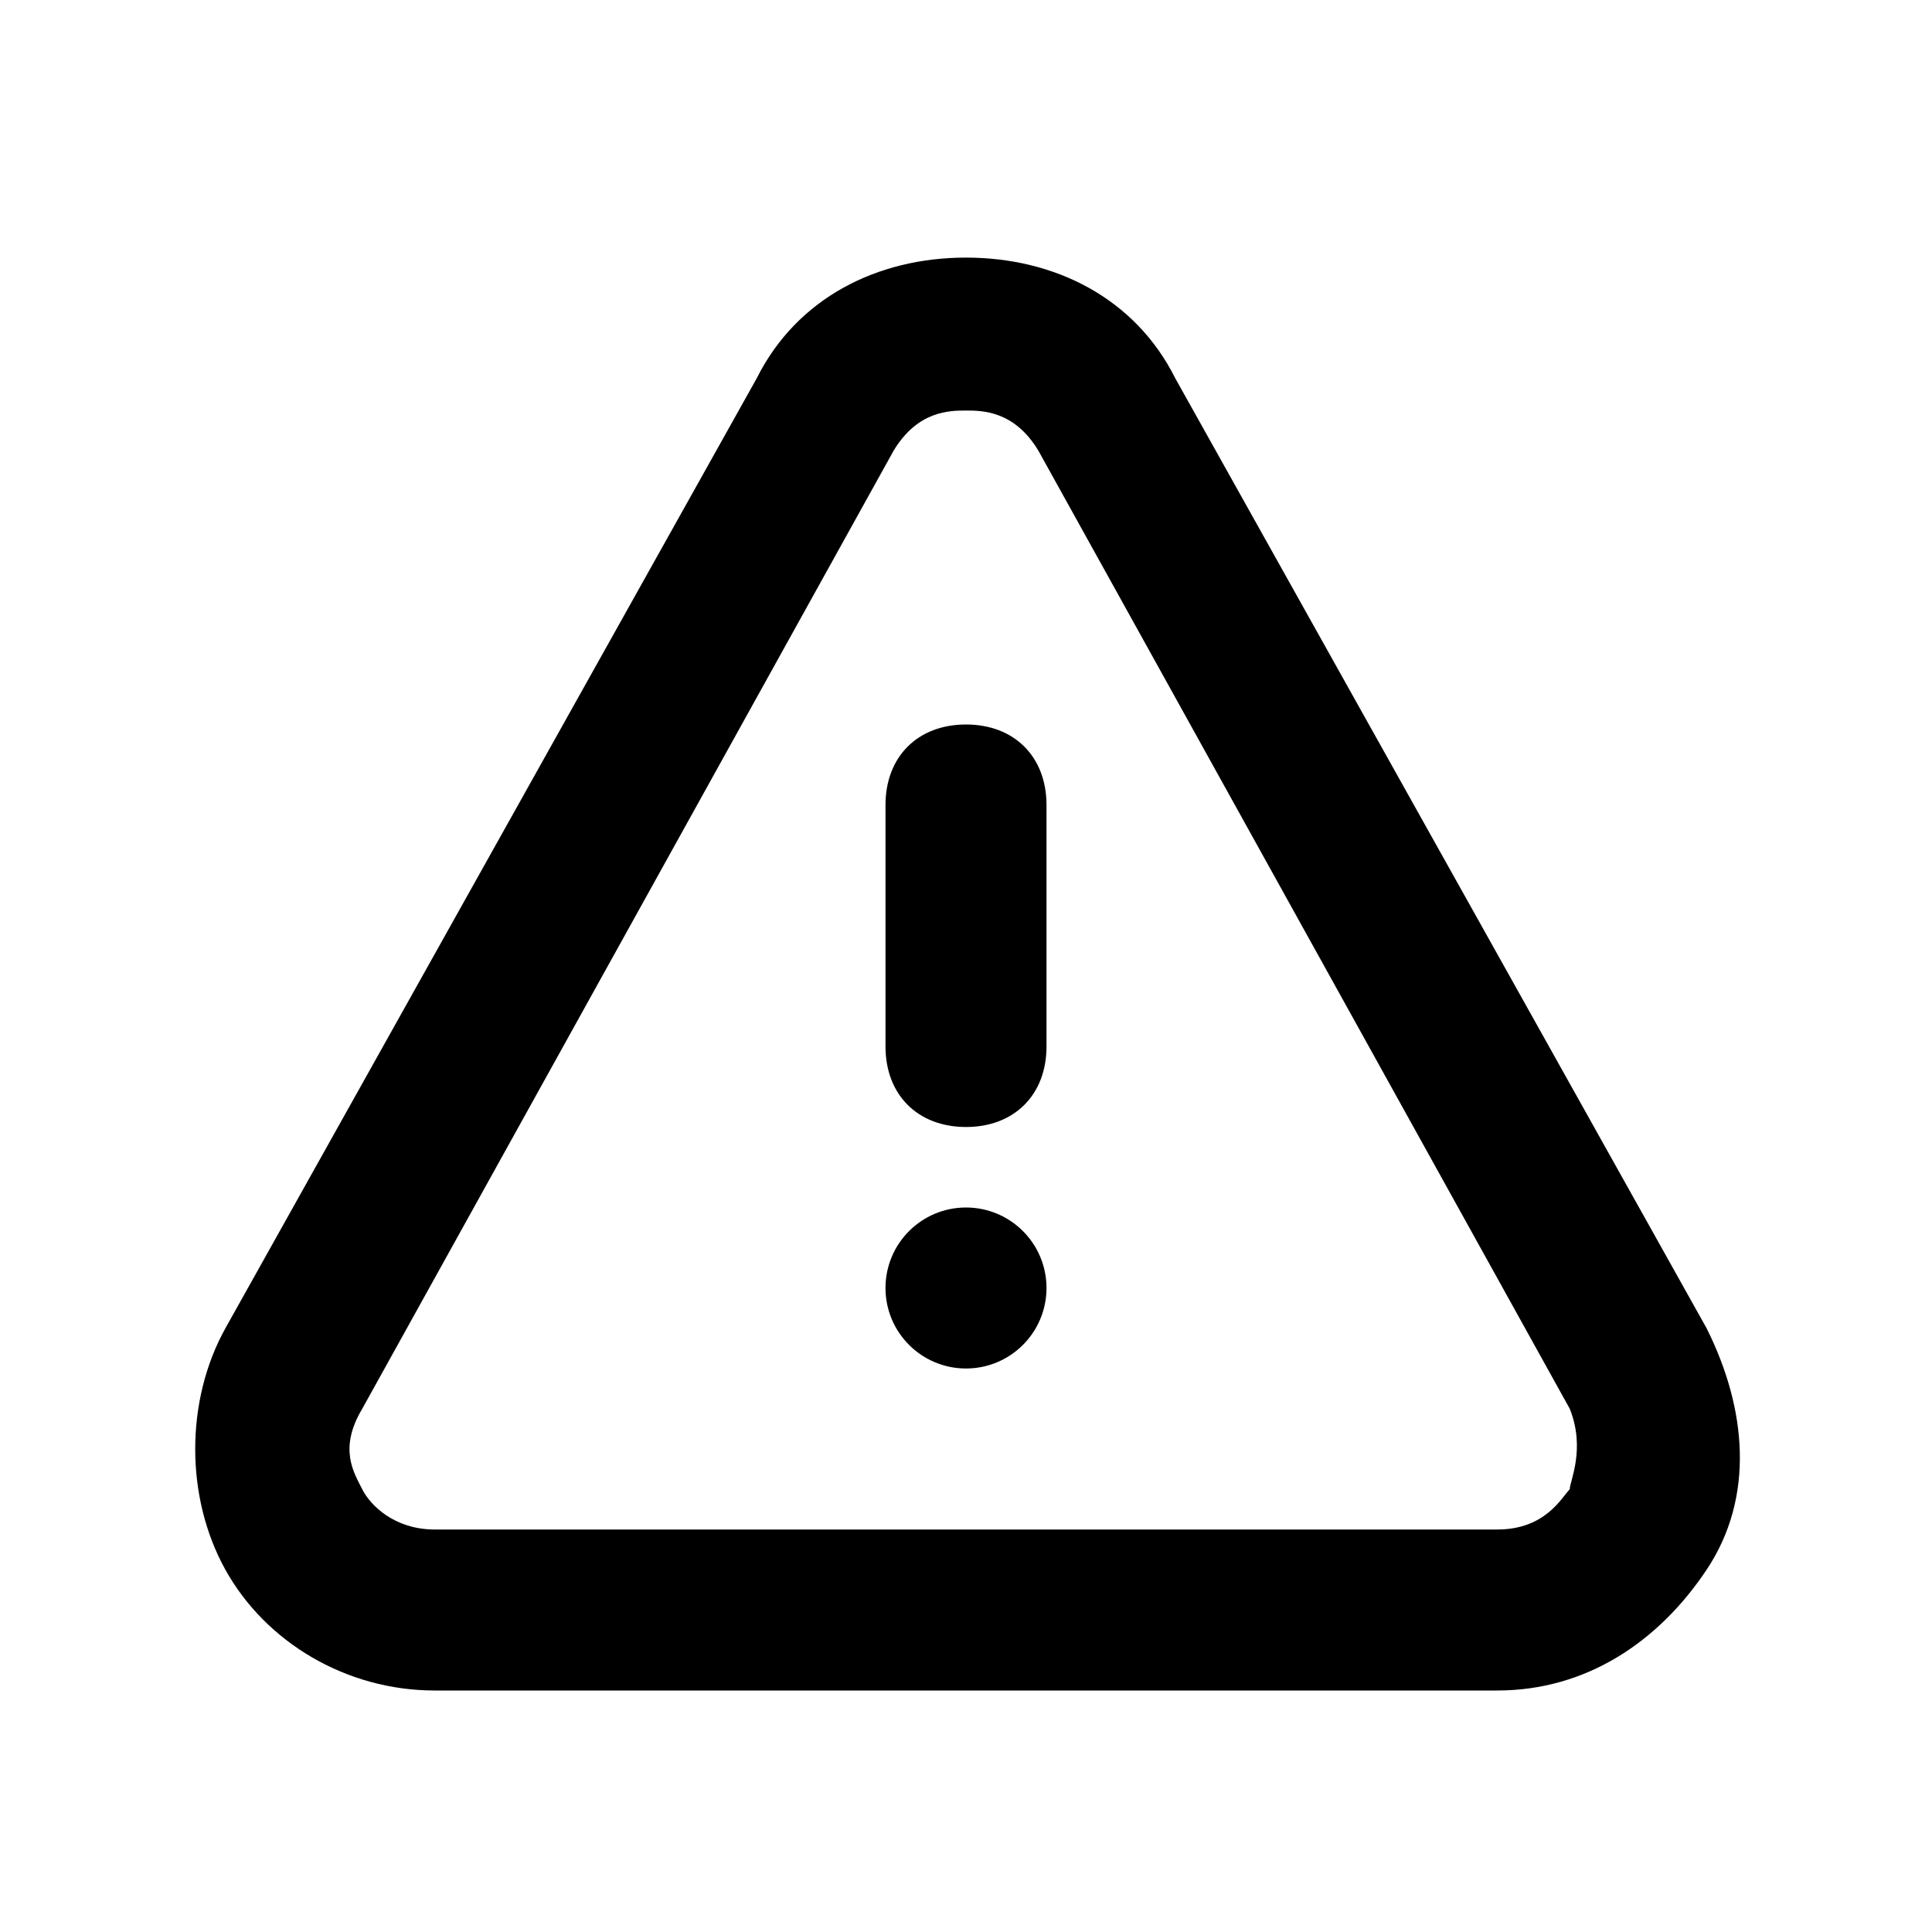
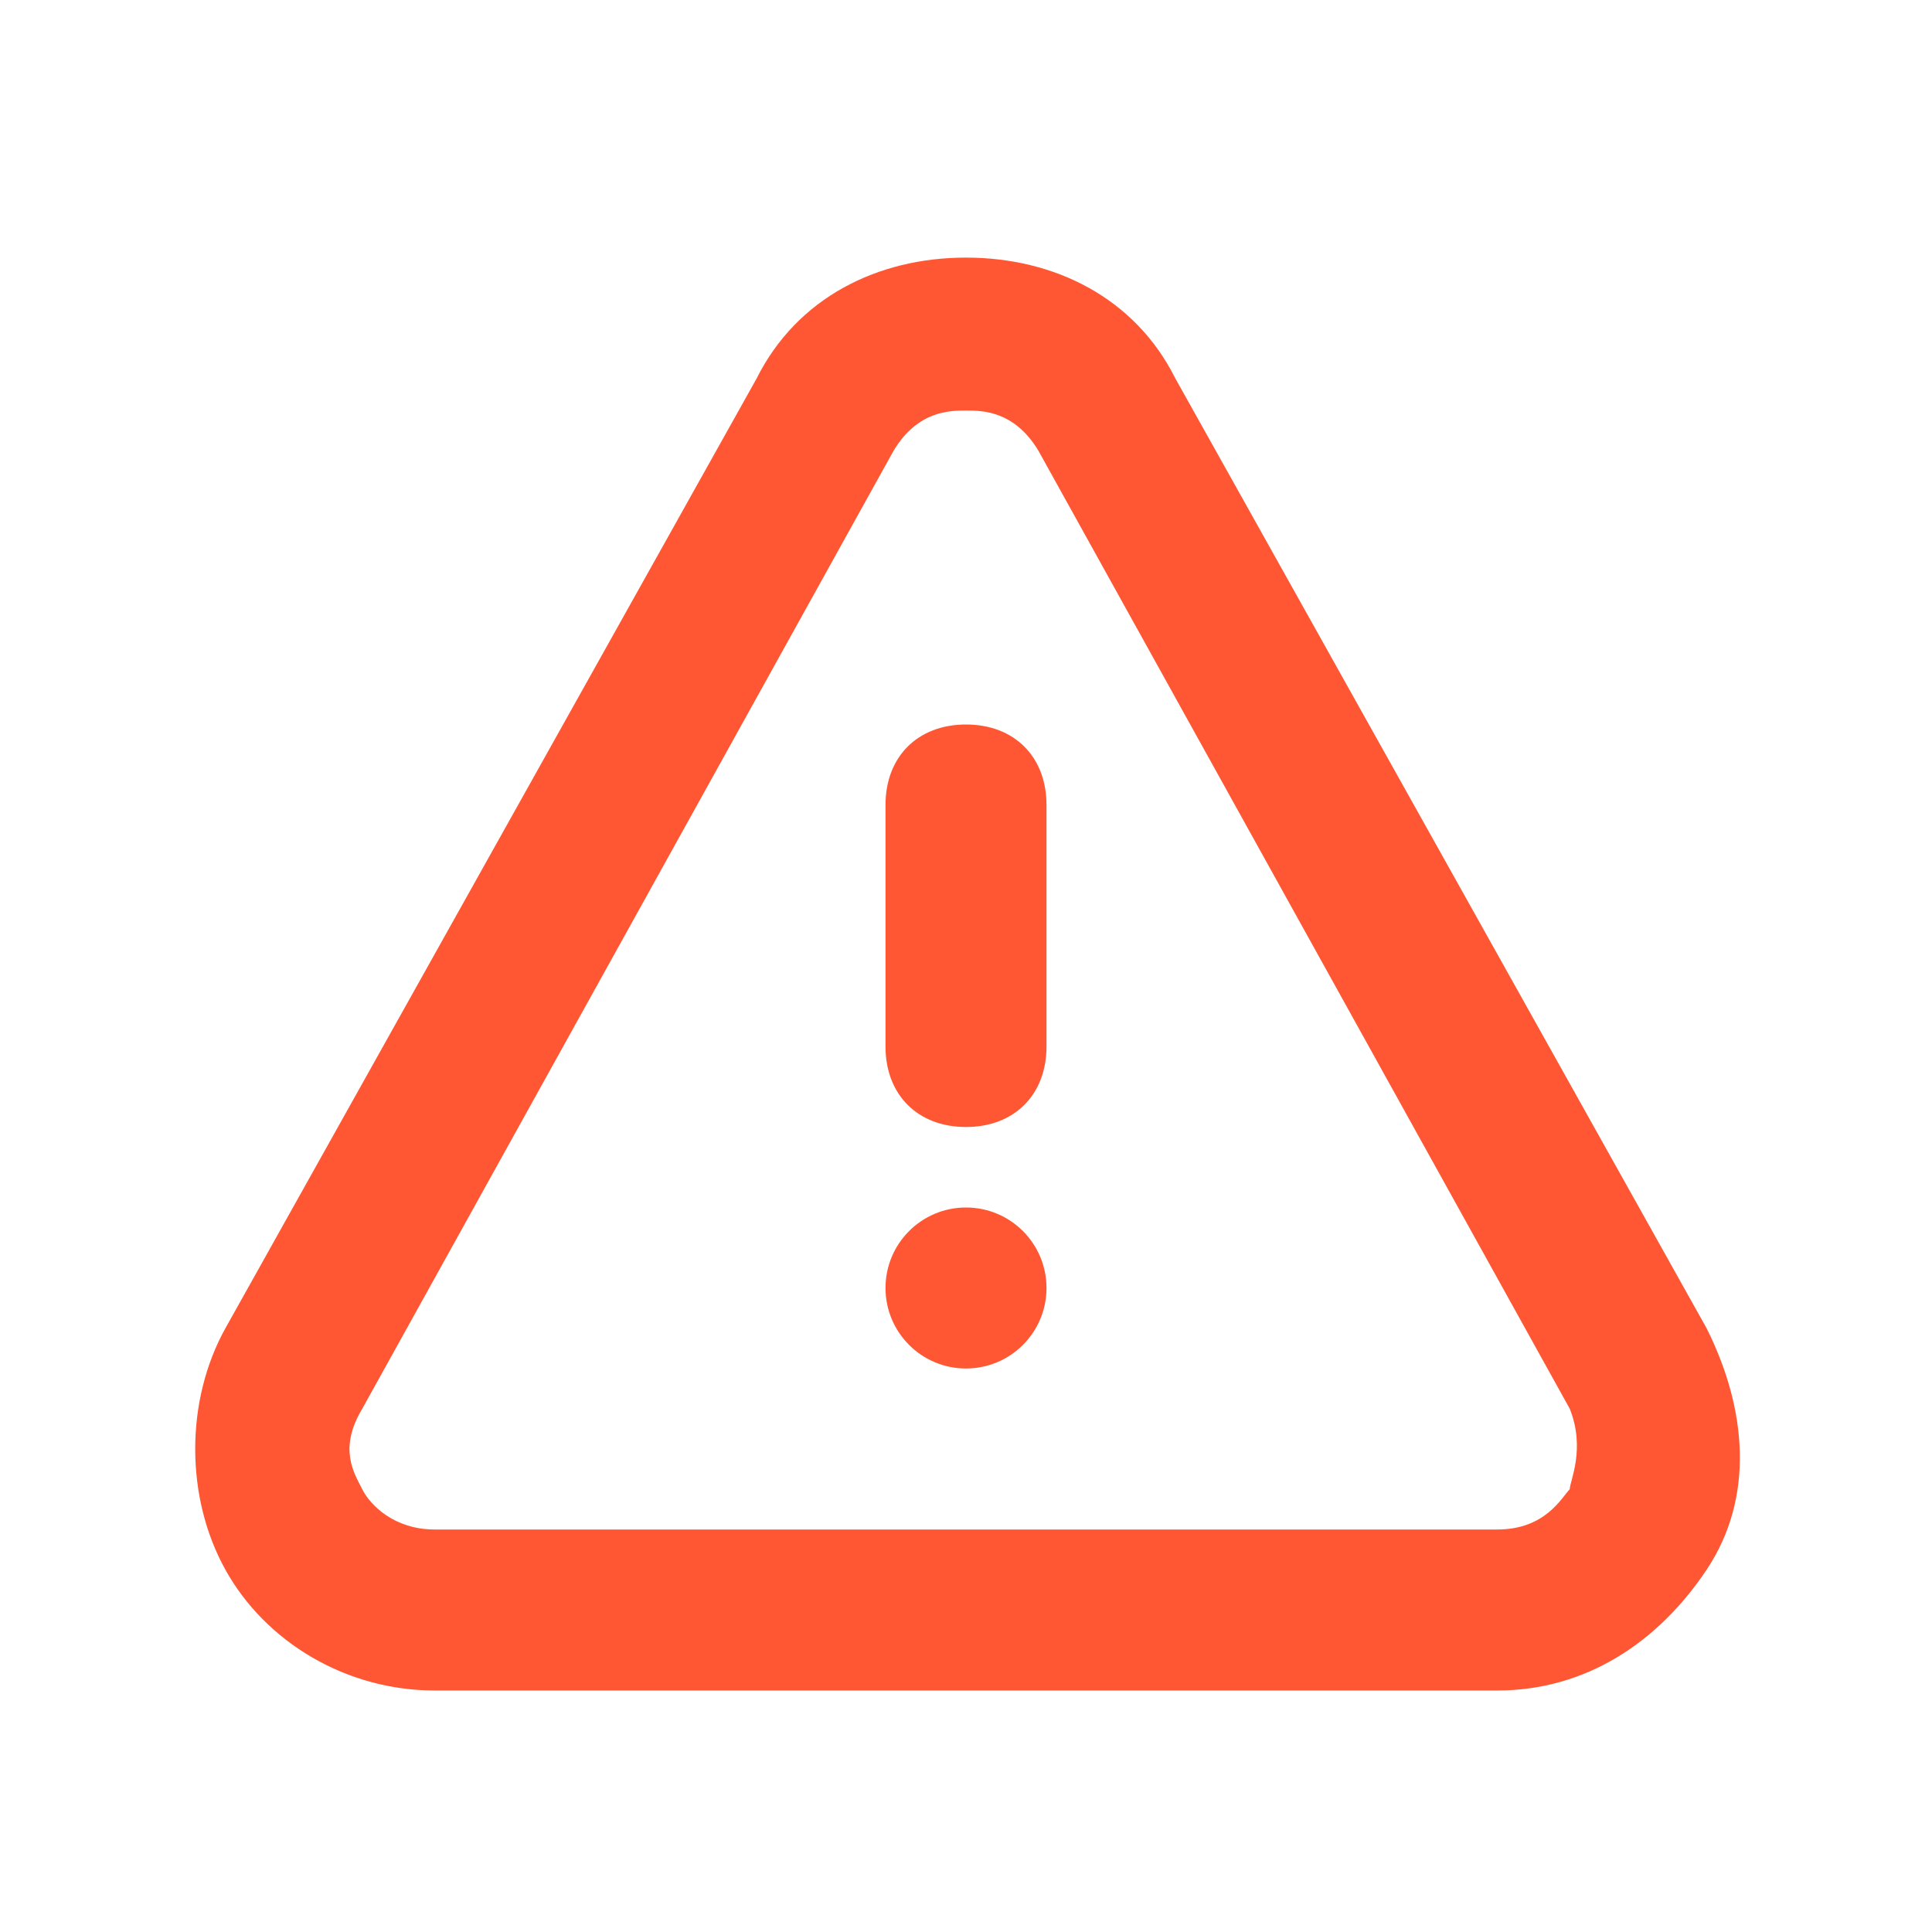
- <svg xmlns="http://www.w3.org/2000/svg" style="enable-background:new 0 0 24 24;" version="1.1" viewBox="0 0 24 24" xml:space="preserve">
+ <svg xmlns="http://www.w3.org/2000/svg" style="enable-background:new 0 0 24 24;" version="1.1" viewBox="0 0 24 24" xml:space="preserve" fill="#FF5733">
  <style type="text/css">
	.st0{opacity:0.2;fill:none;stroke:#000000;stroke-width:5.000000e-02;stroke-miterlimit:10;}
</style>
  <g id="grid_system" />
  <g id="_icons">
    <g>
      <path d="M21.2,16.5L14.6,4.7c-0.5-1-1.5-1.5-2.6-1.5S9.9,3.7,9.4,4.7L2.8,16.5c-0.5,0.9-0.5,2.1,0,3S4.3,21,5.4,21h13.2    c1.1,0,2-0.6,2.6-1.5S21.7,17.5,21.2,16.5z M19.5,18.5c-0.1,0.1-0.3,0.5-0.9,0.5H5.4c-0.5,0-0.8-0.3-0.9-0.5s-0.3-0.5,0-1    l6.6-11.9c0.3-0.5,0.7-0.5,0.9-0.5s0.6,0,0.9,0.5l6.6,11.9C19.7,18,19.5,18.4,19.5,18.5z" />
      <path d="M12,9c-0.6,0-1,0.4-1,1v3c0,0.6,0.4,1,1,1s1-0.4,1-1v-3C13,9.4,12.6,9,12,9z" />
      <circle cx="12" cy="16" r="1" />
    </g>
  </g>
</svg>
